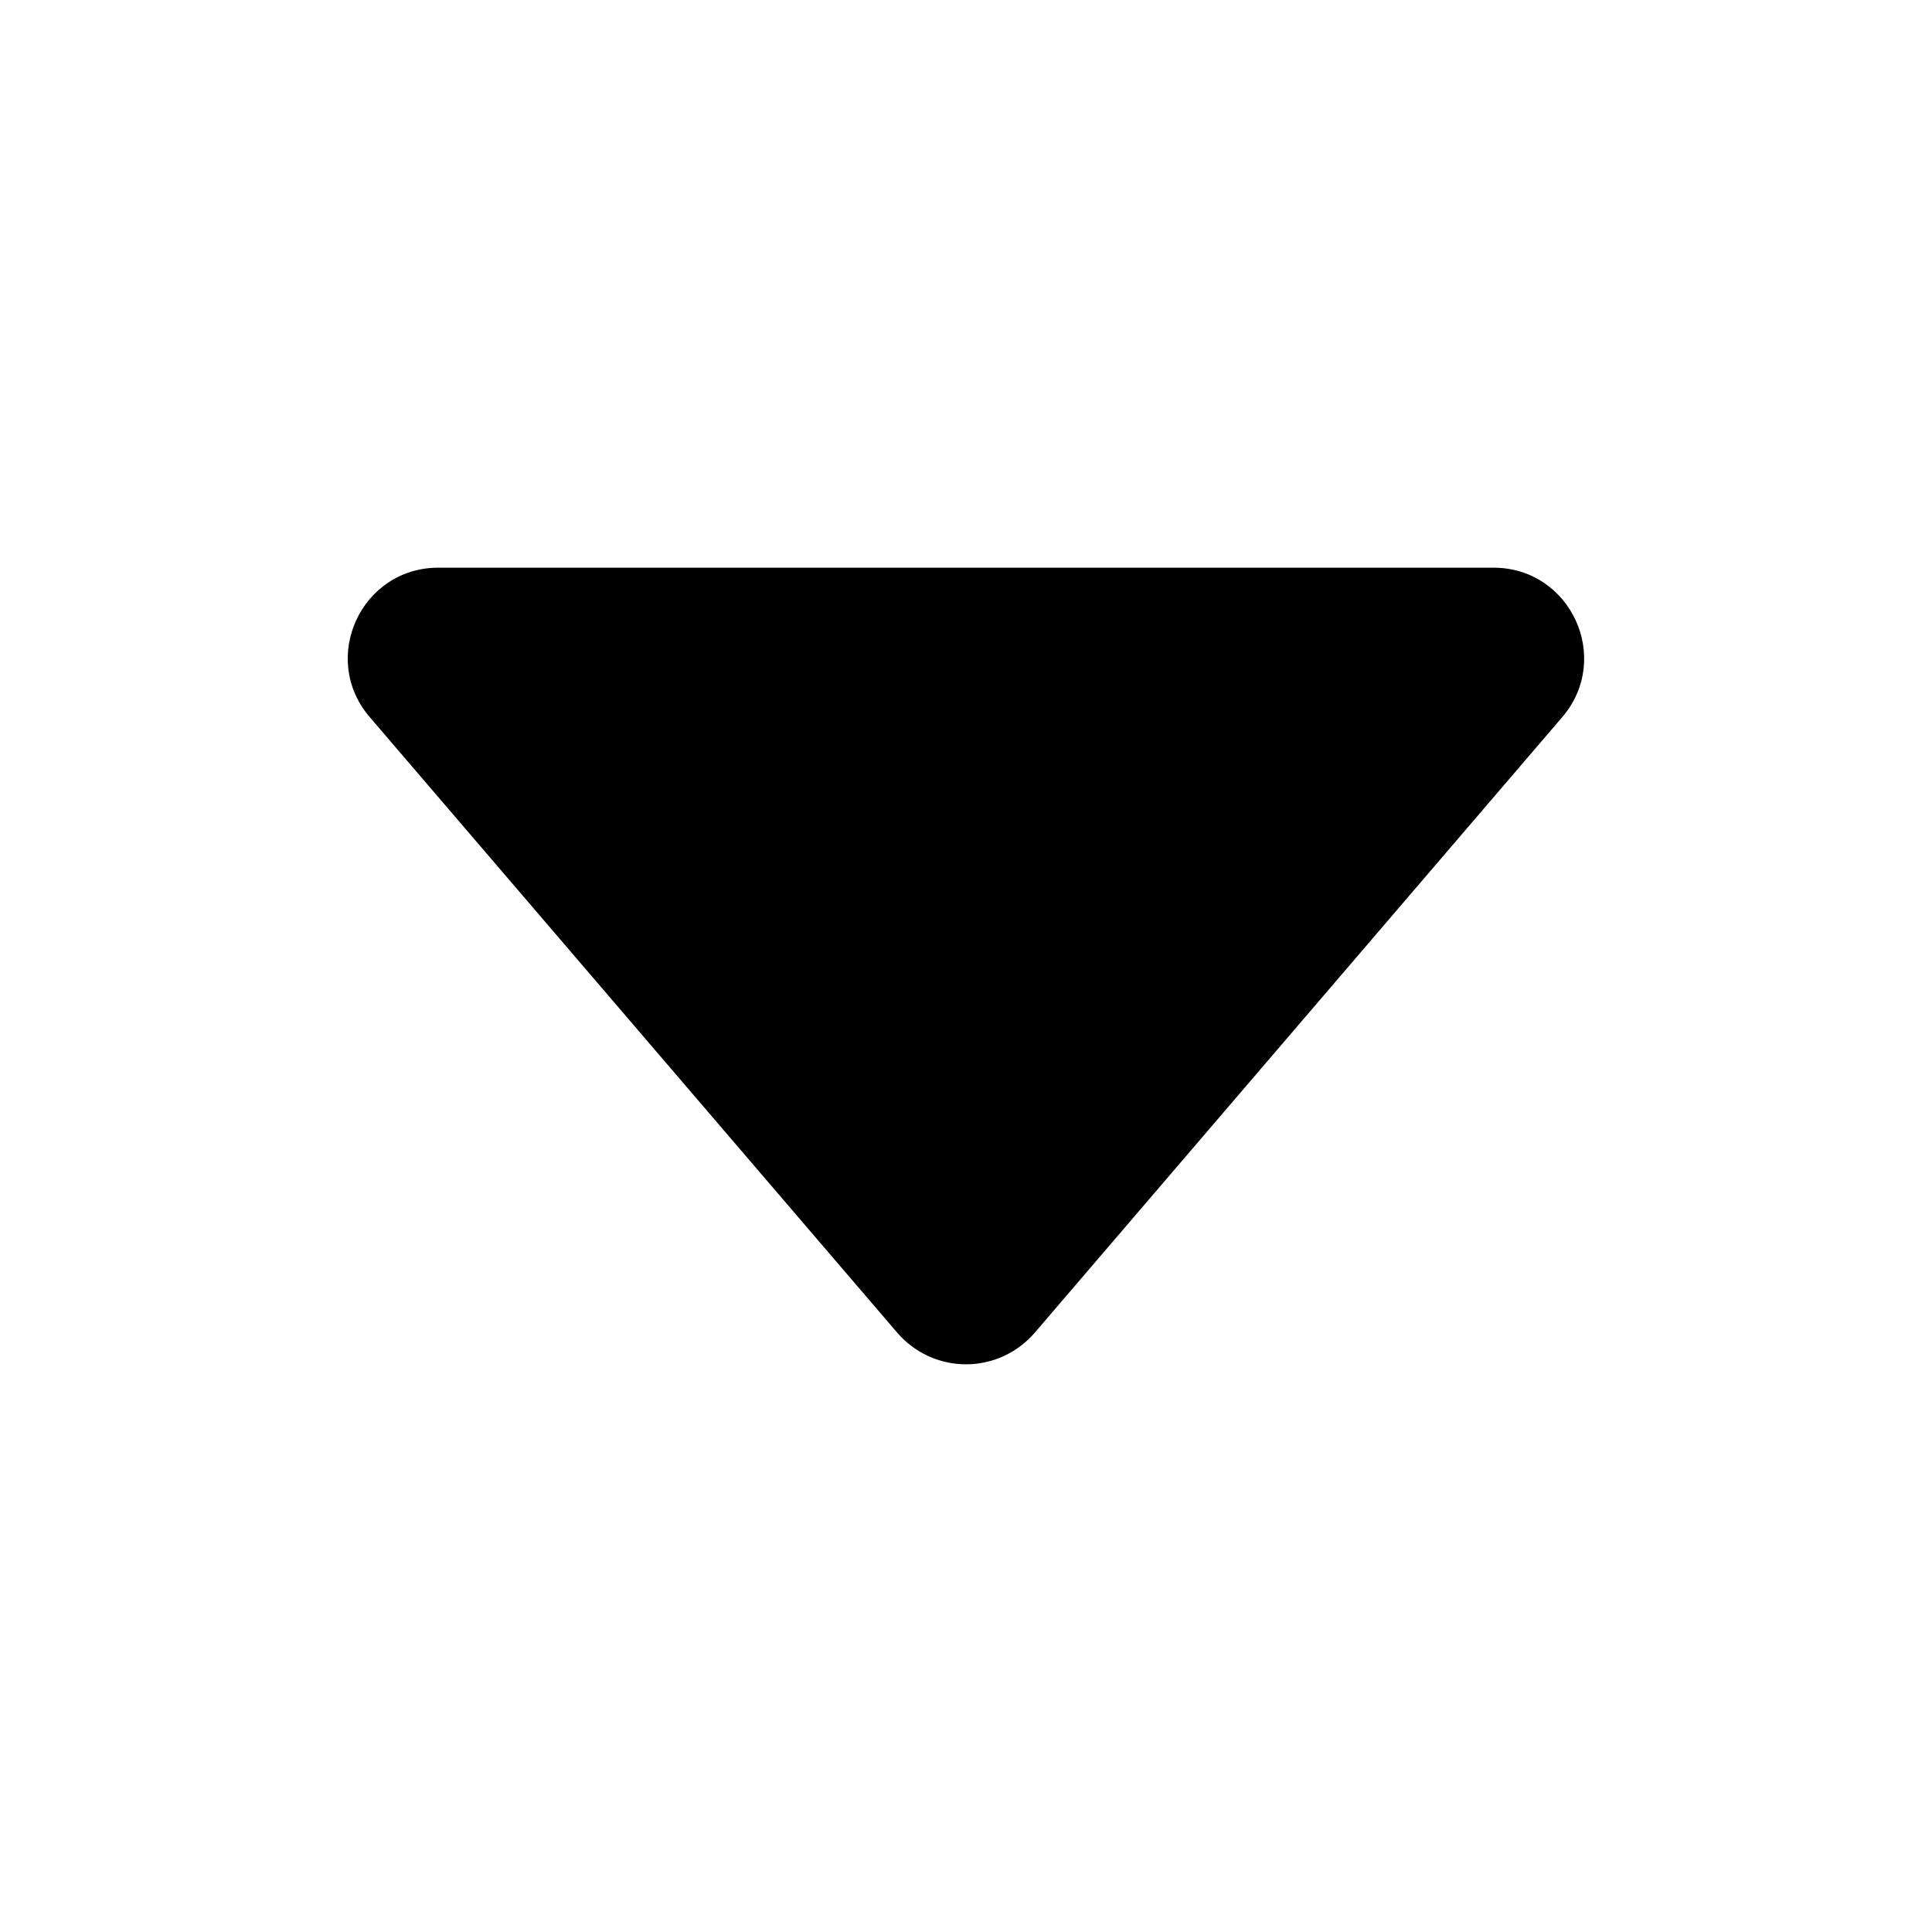
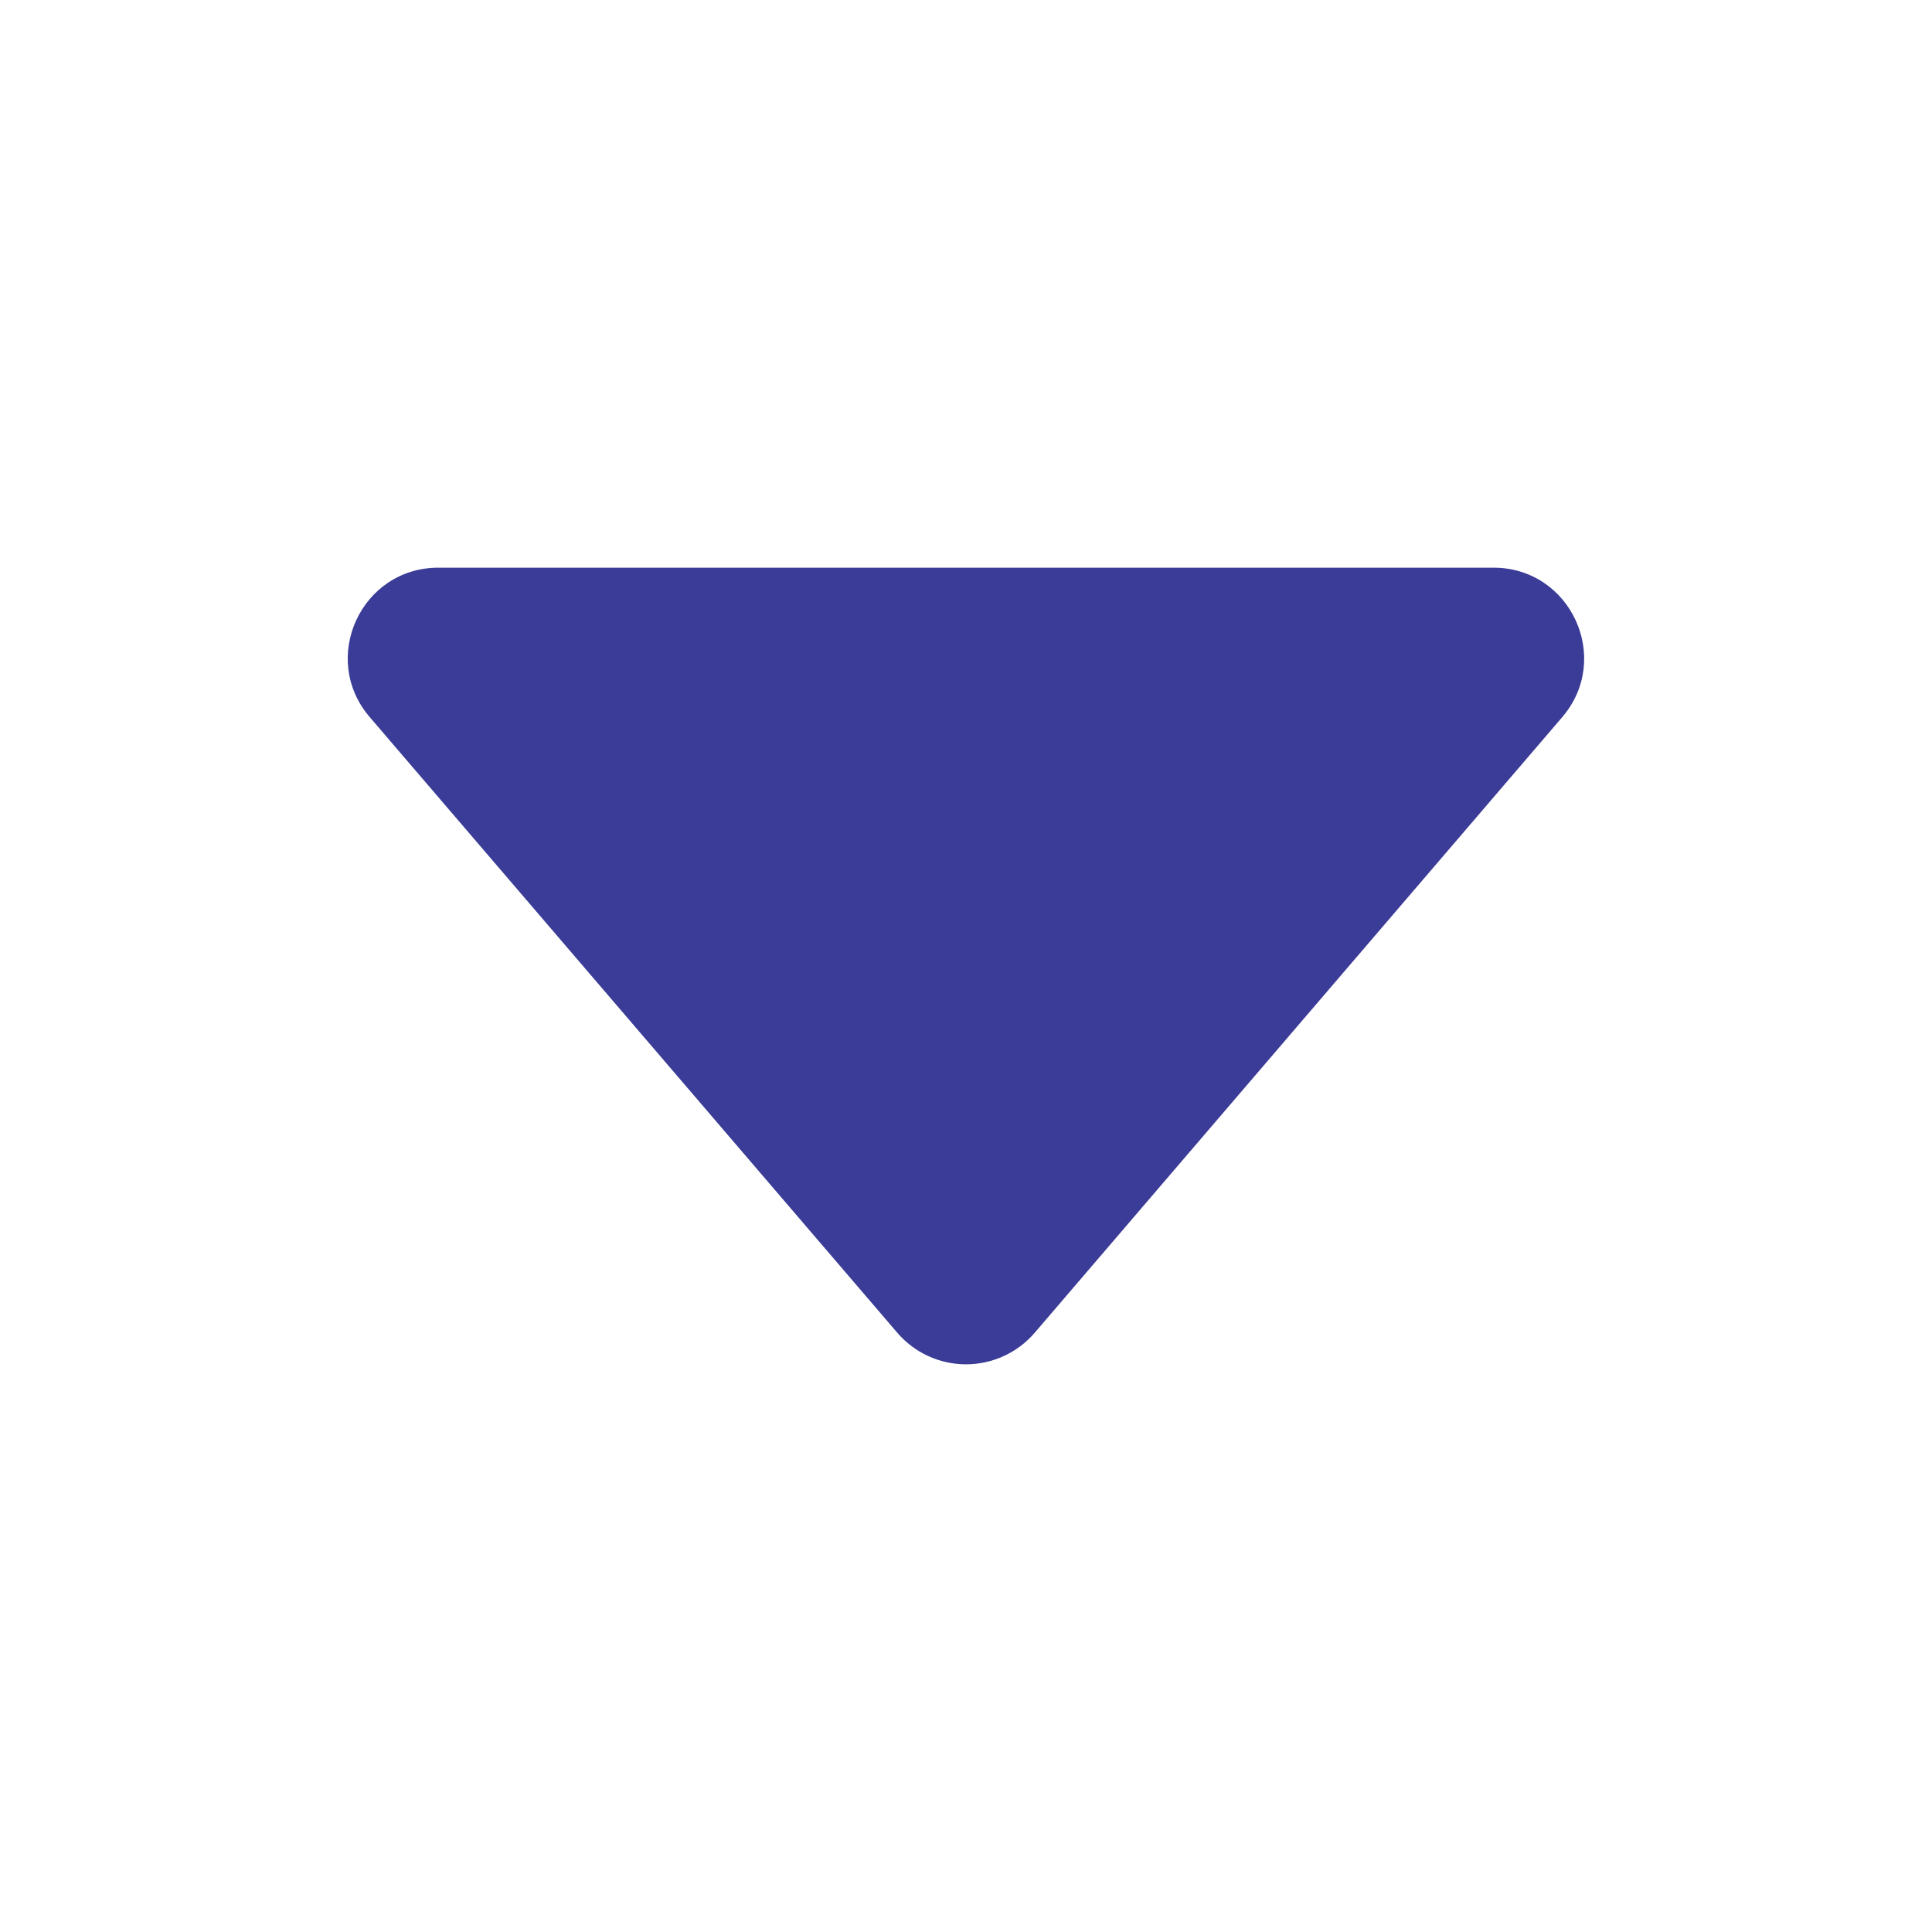
- <svg xmlns="http://www.w3.org/2000/svg" class="ionicon" viewBox="0 0 512 512">
+ <svg xmlns="http://www.w3.org/2000/svg" fill="#3B3B98" class="ionicon" viewBox="0 0 512 512">
  <path d="M98 190.06l139.78 163.12a24 24 0 0036.44 0L414 190.06c13.34-15.57 2.28-39.62-18.22-39.62h-279.6c-20.5 0-31.56 24.05-18.18 39.62z" />
</svg>
